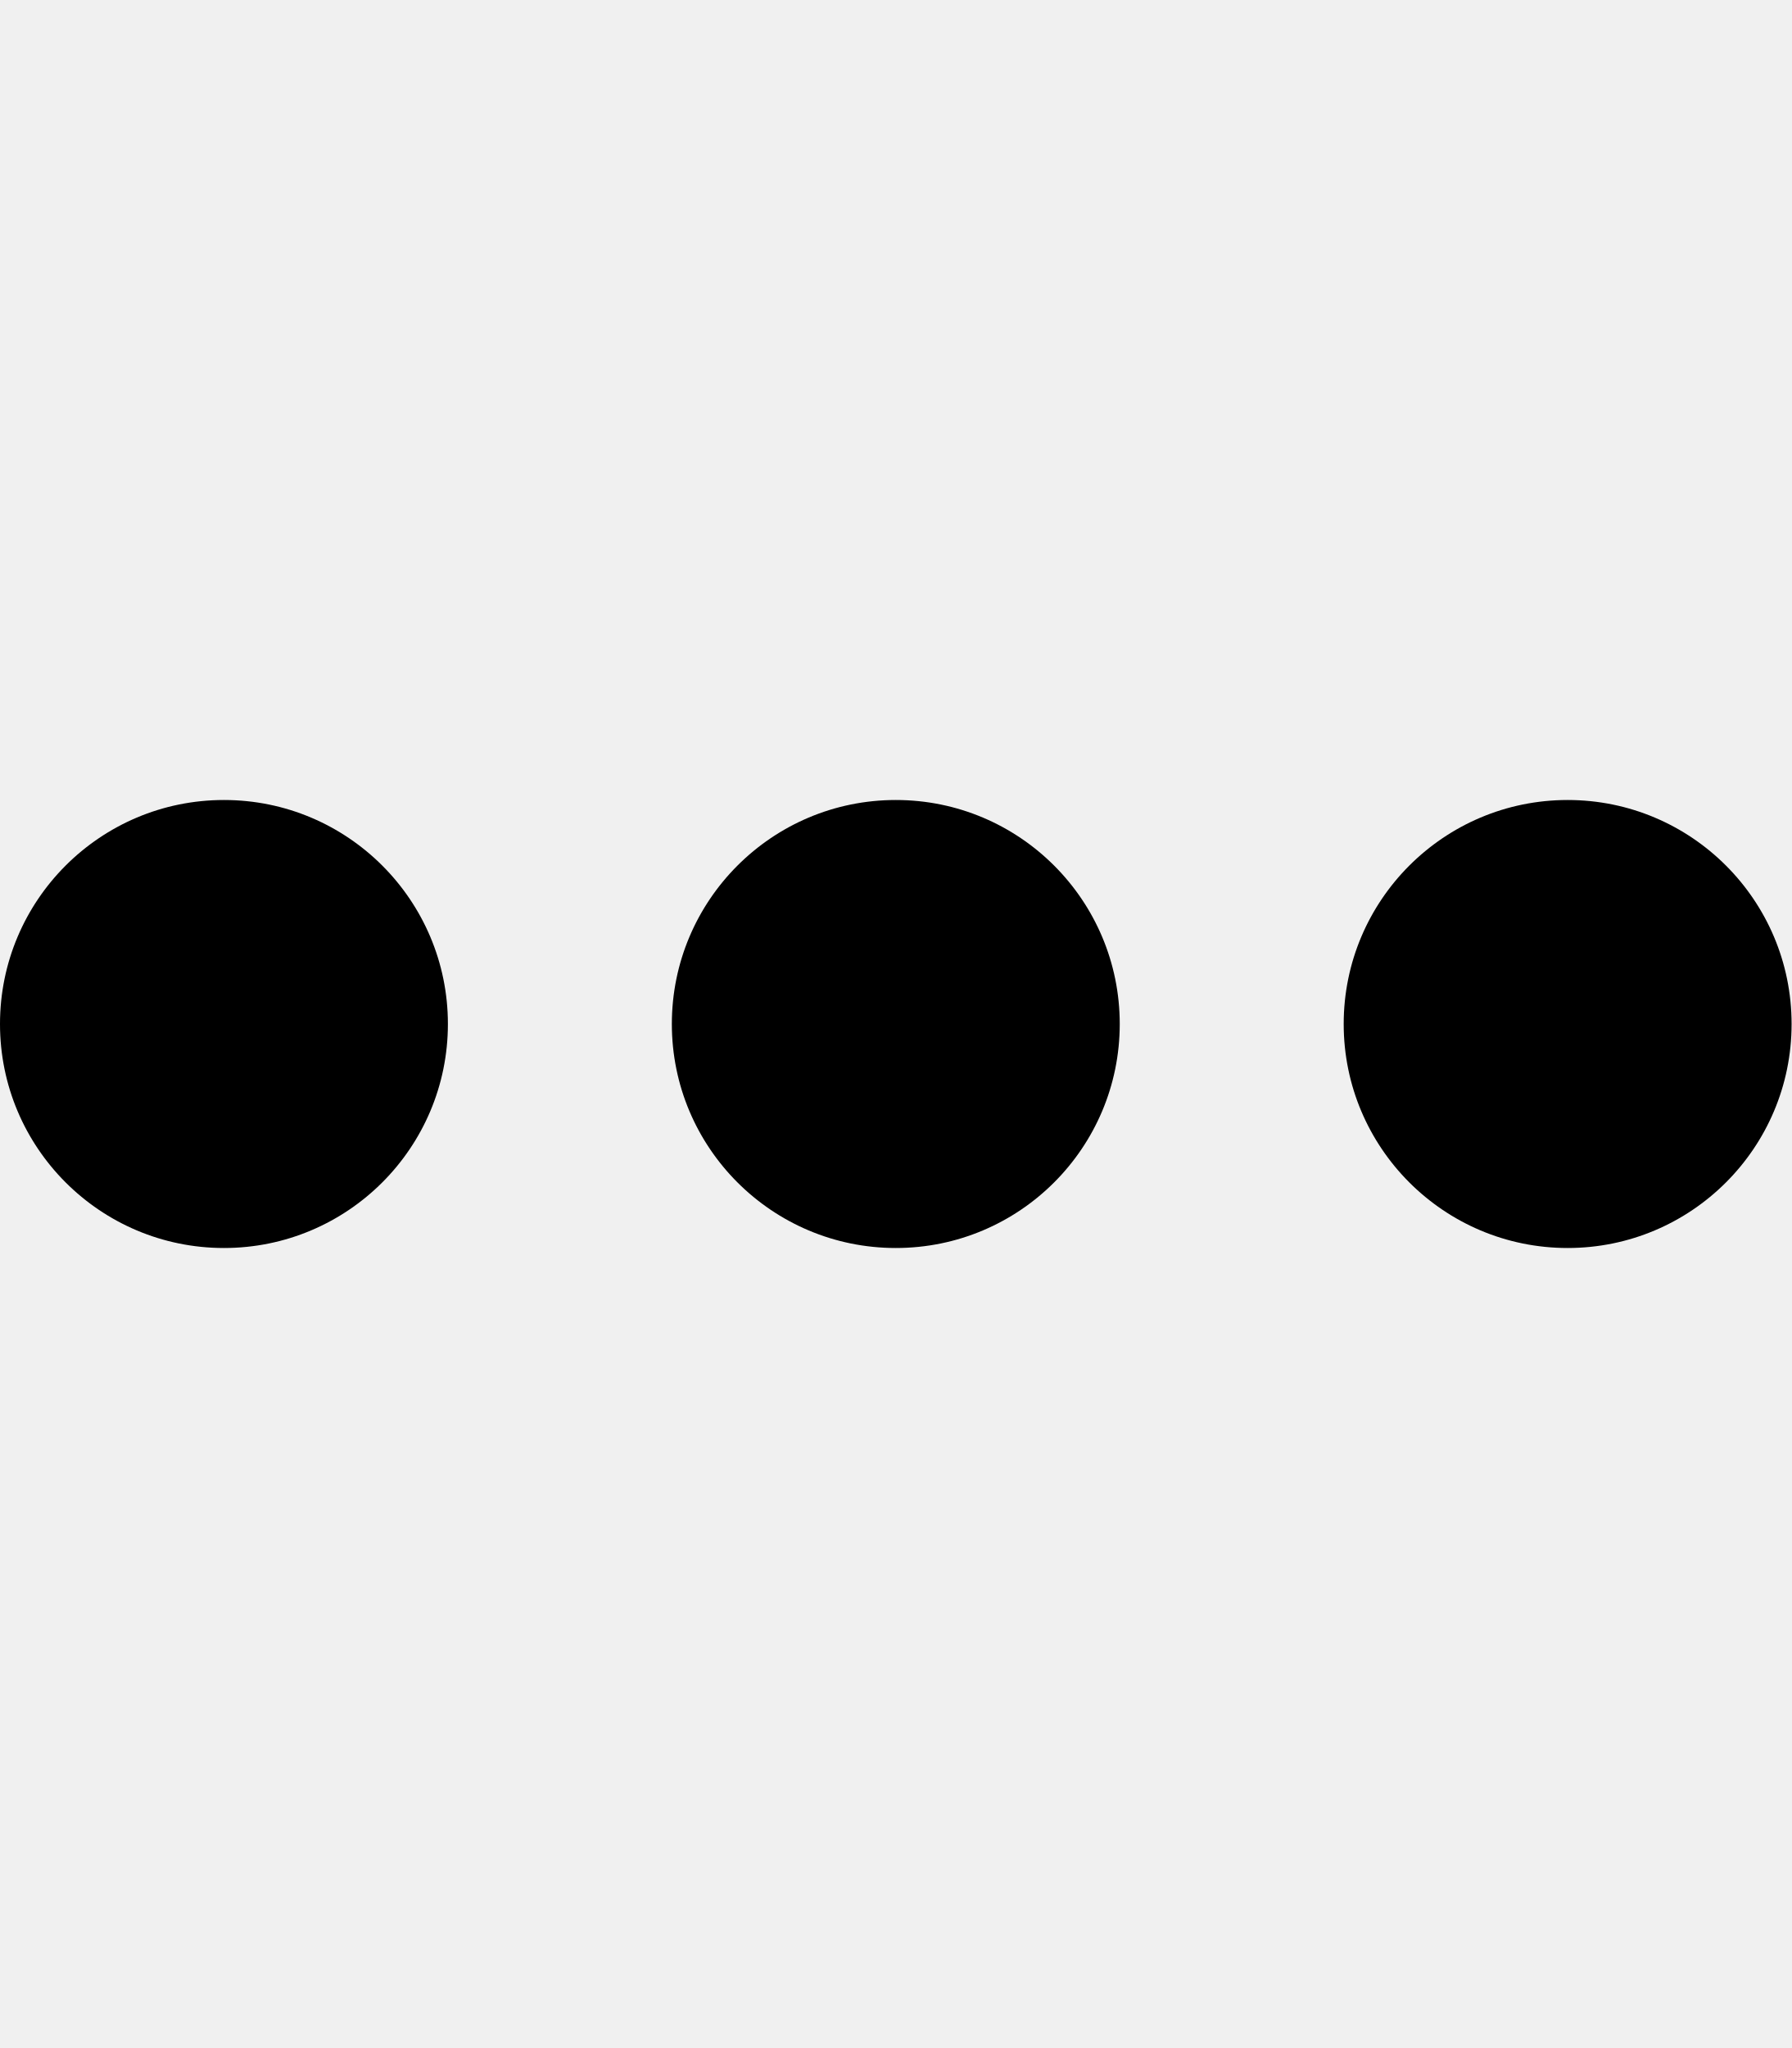
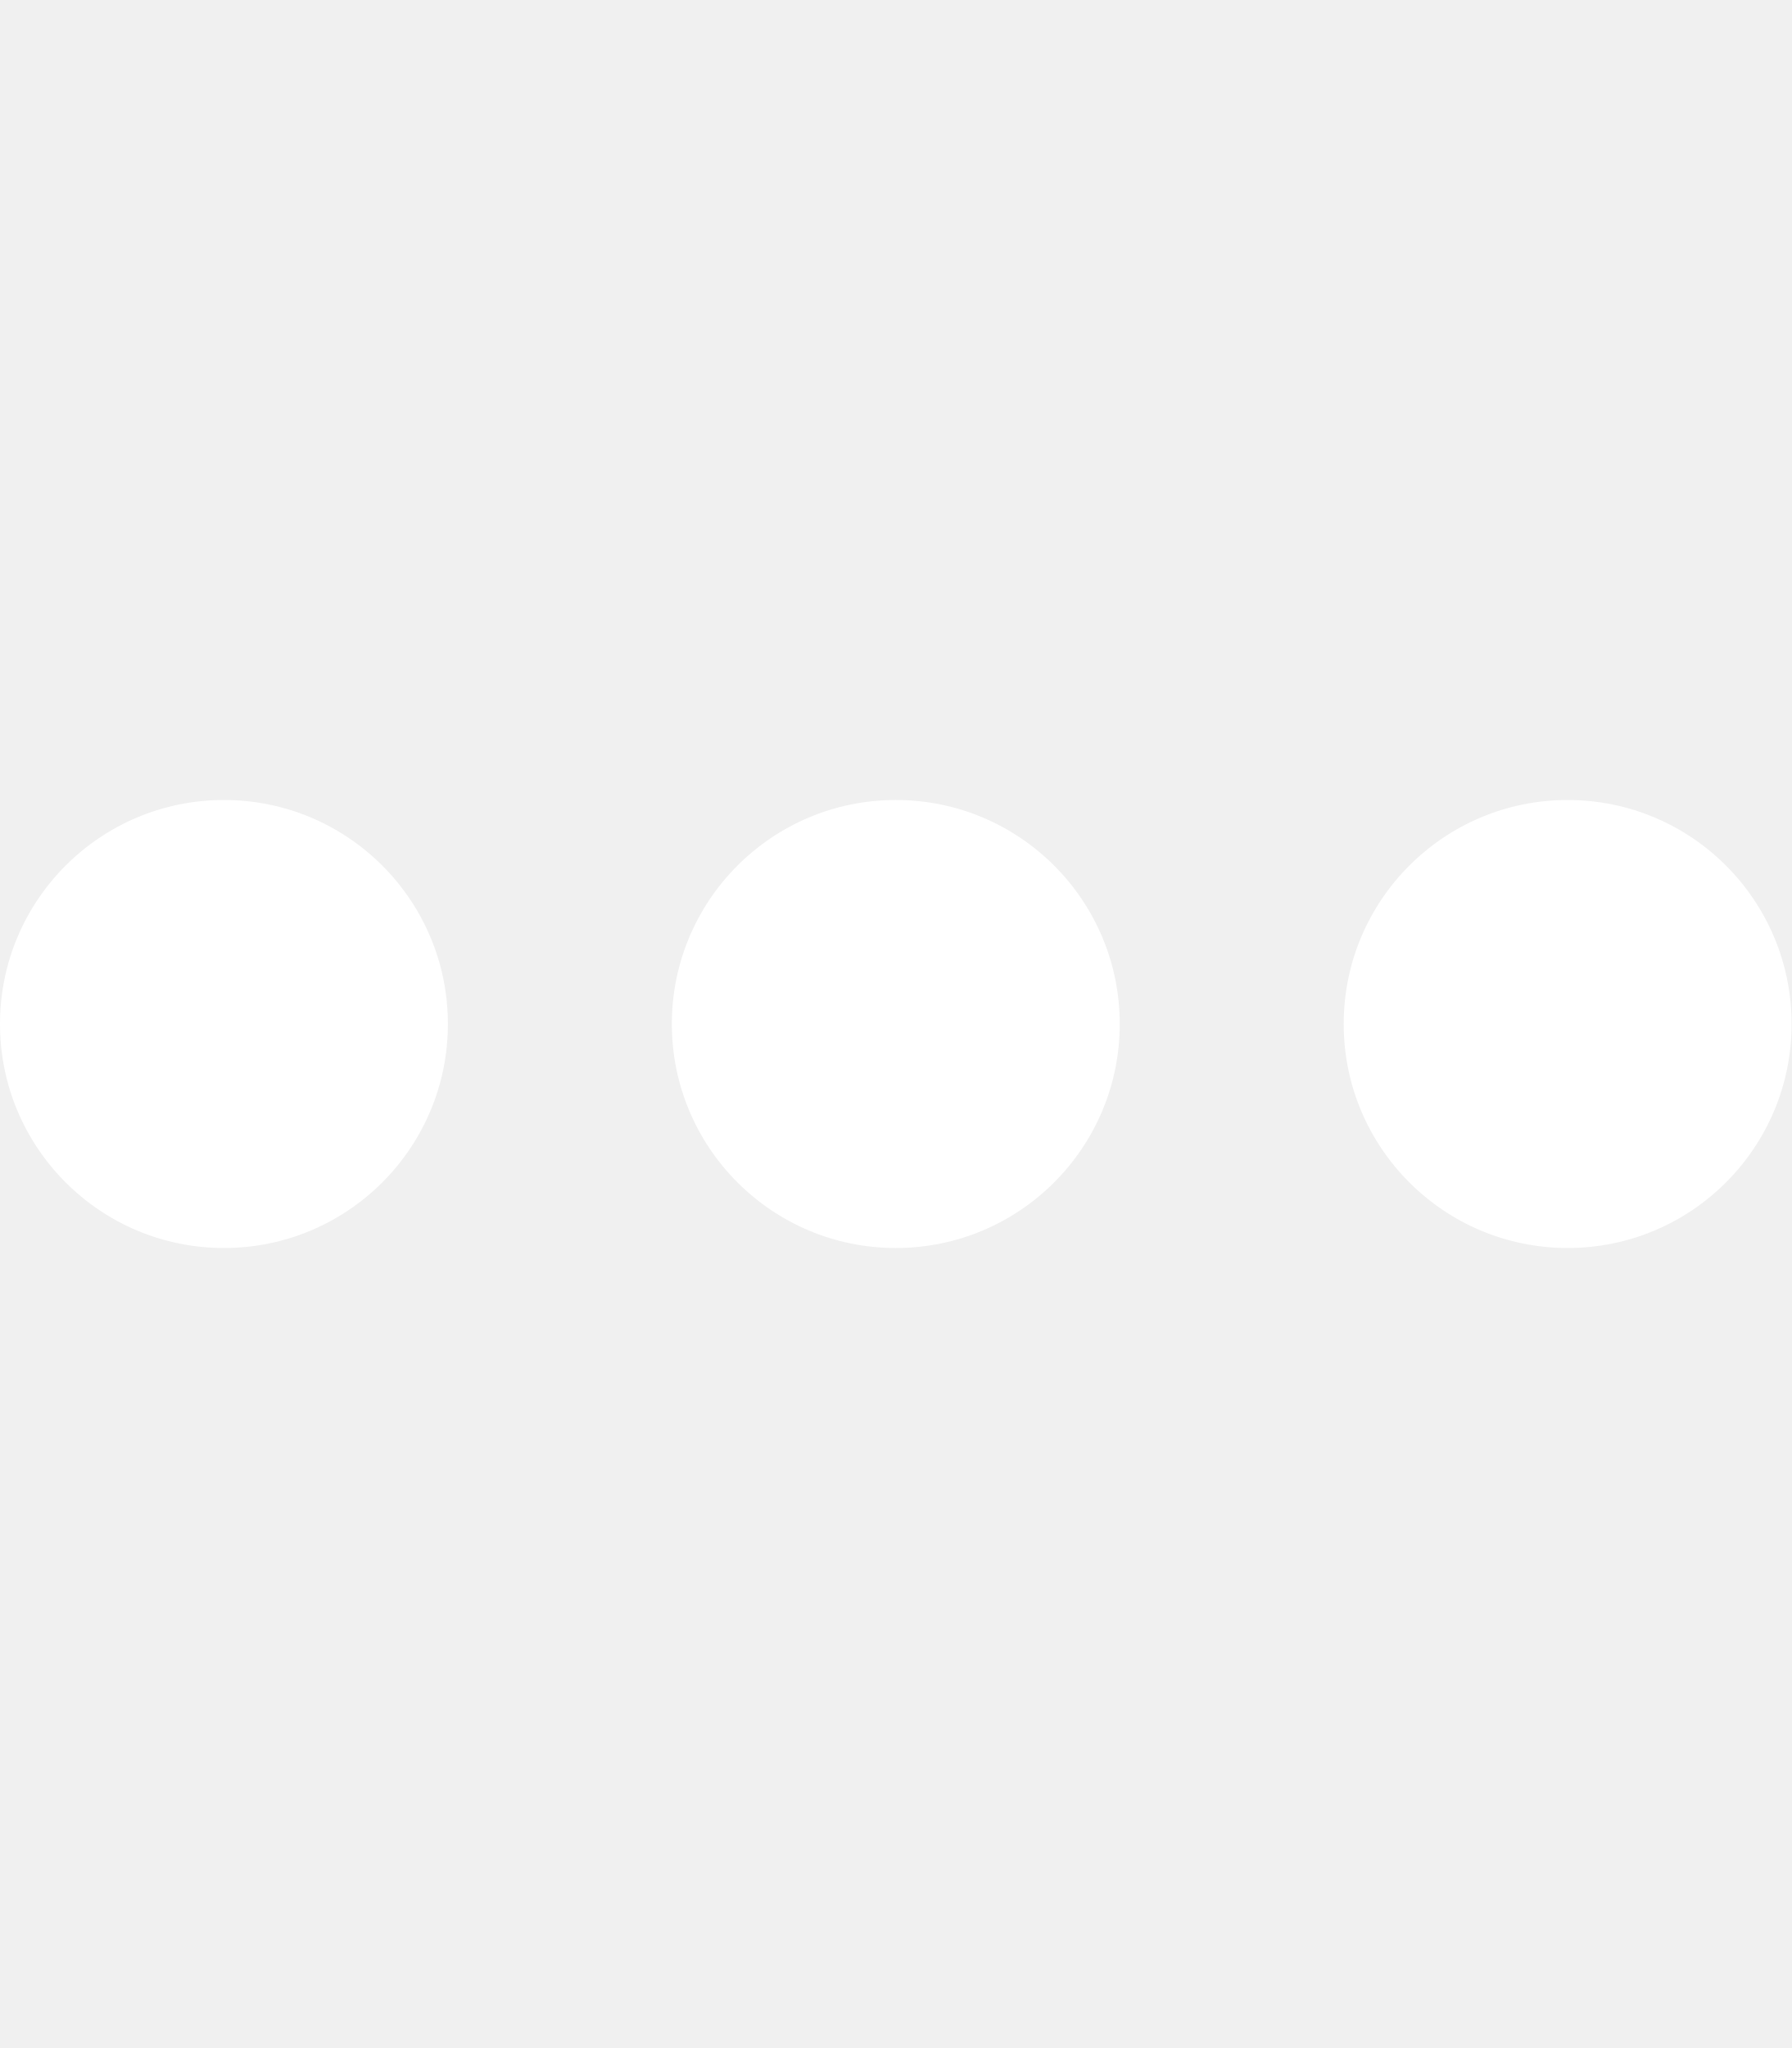
<svg xmlns="http://www.w3.org/2000/svg" viewBox="0 0 448 512">
-   <path fill="currentColor" d="M0 256a56 56 0 1 1 112 0 56 56 0 1 1 -112 0zm168 0a56 56 0 1 1 112 0 56 56 0 1 1 -112 0zm224-56a56 56 0 1 1 0 112 56 56 0 1 1 0-112z" />
+   <path fill="#FFFFFF" d="M0 256a56 56 0 1 1 112 0 56 56 0 1 1 -112 0zm168 0a56 56 0 1 1 112 0 56 56 0 1 1 -112 0zm224-56a56 56 0 1 1 0 112 56 56 0 1 1 0-112z" />
</svg>
